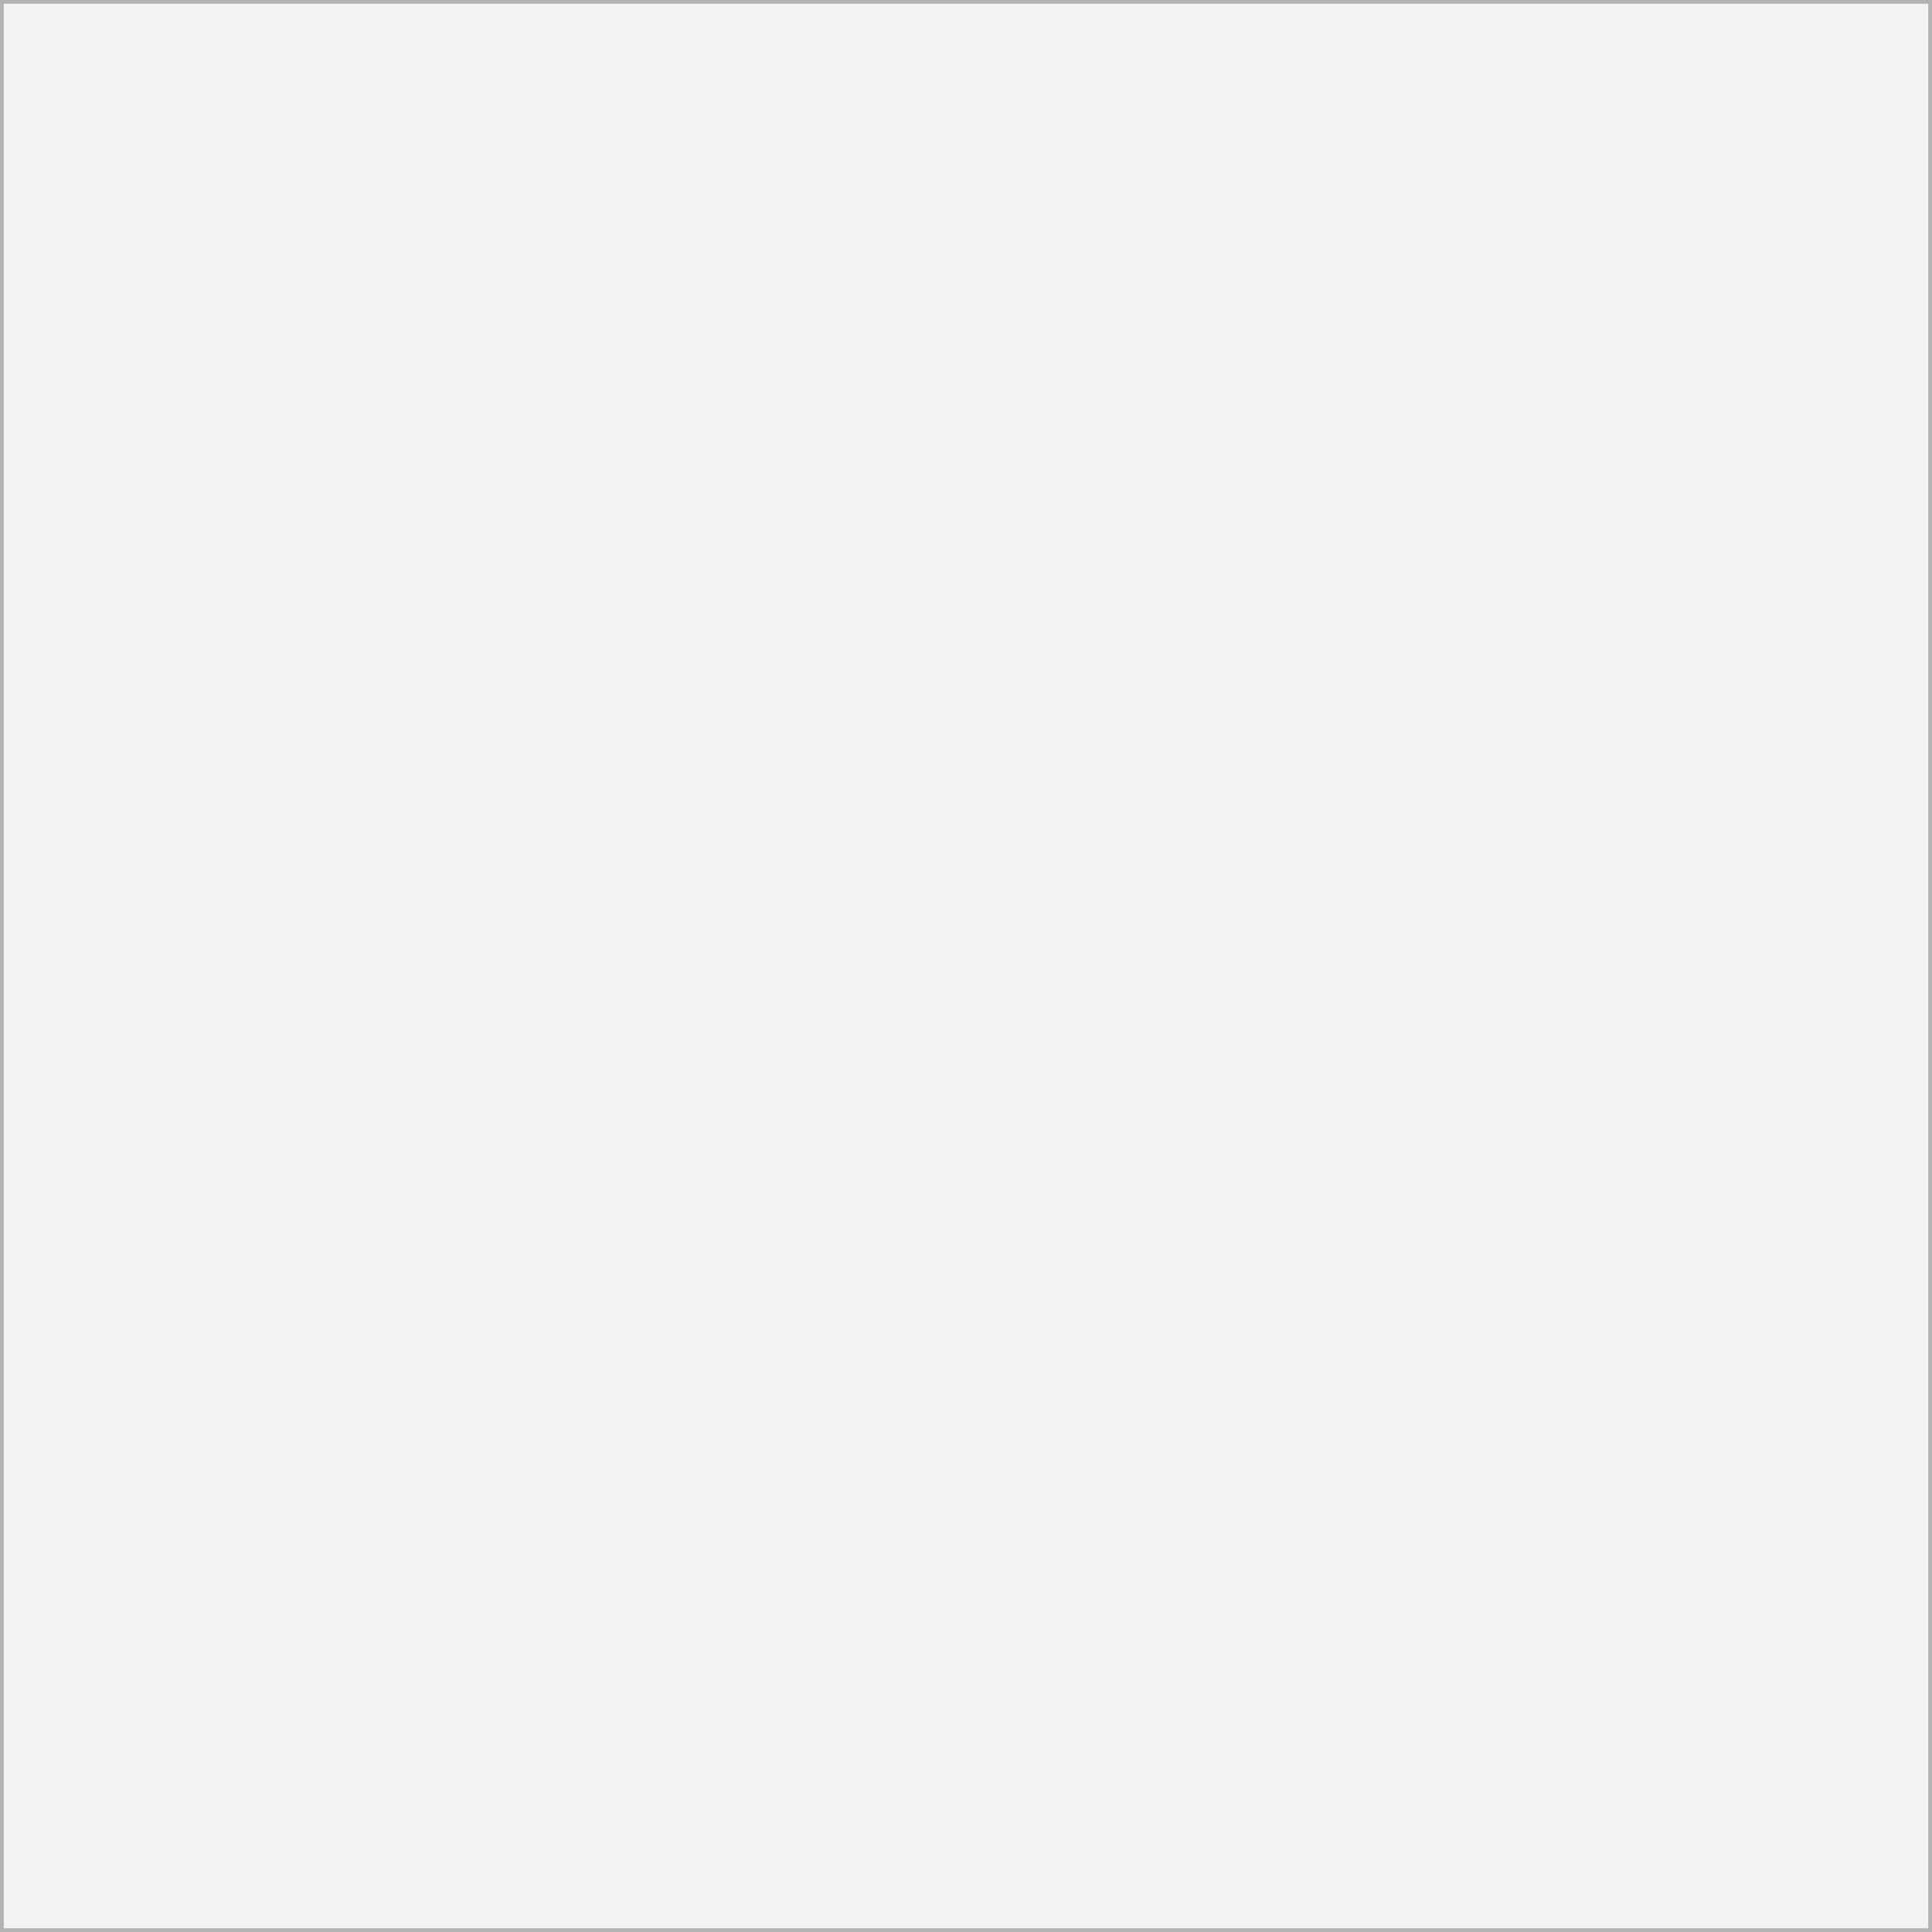
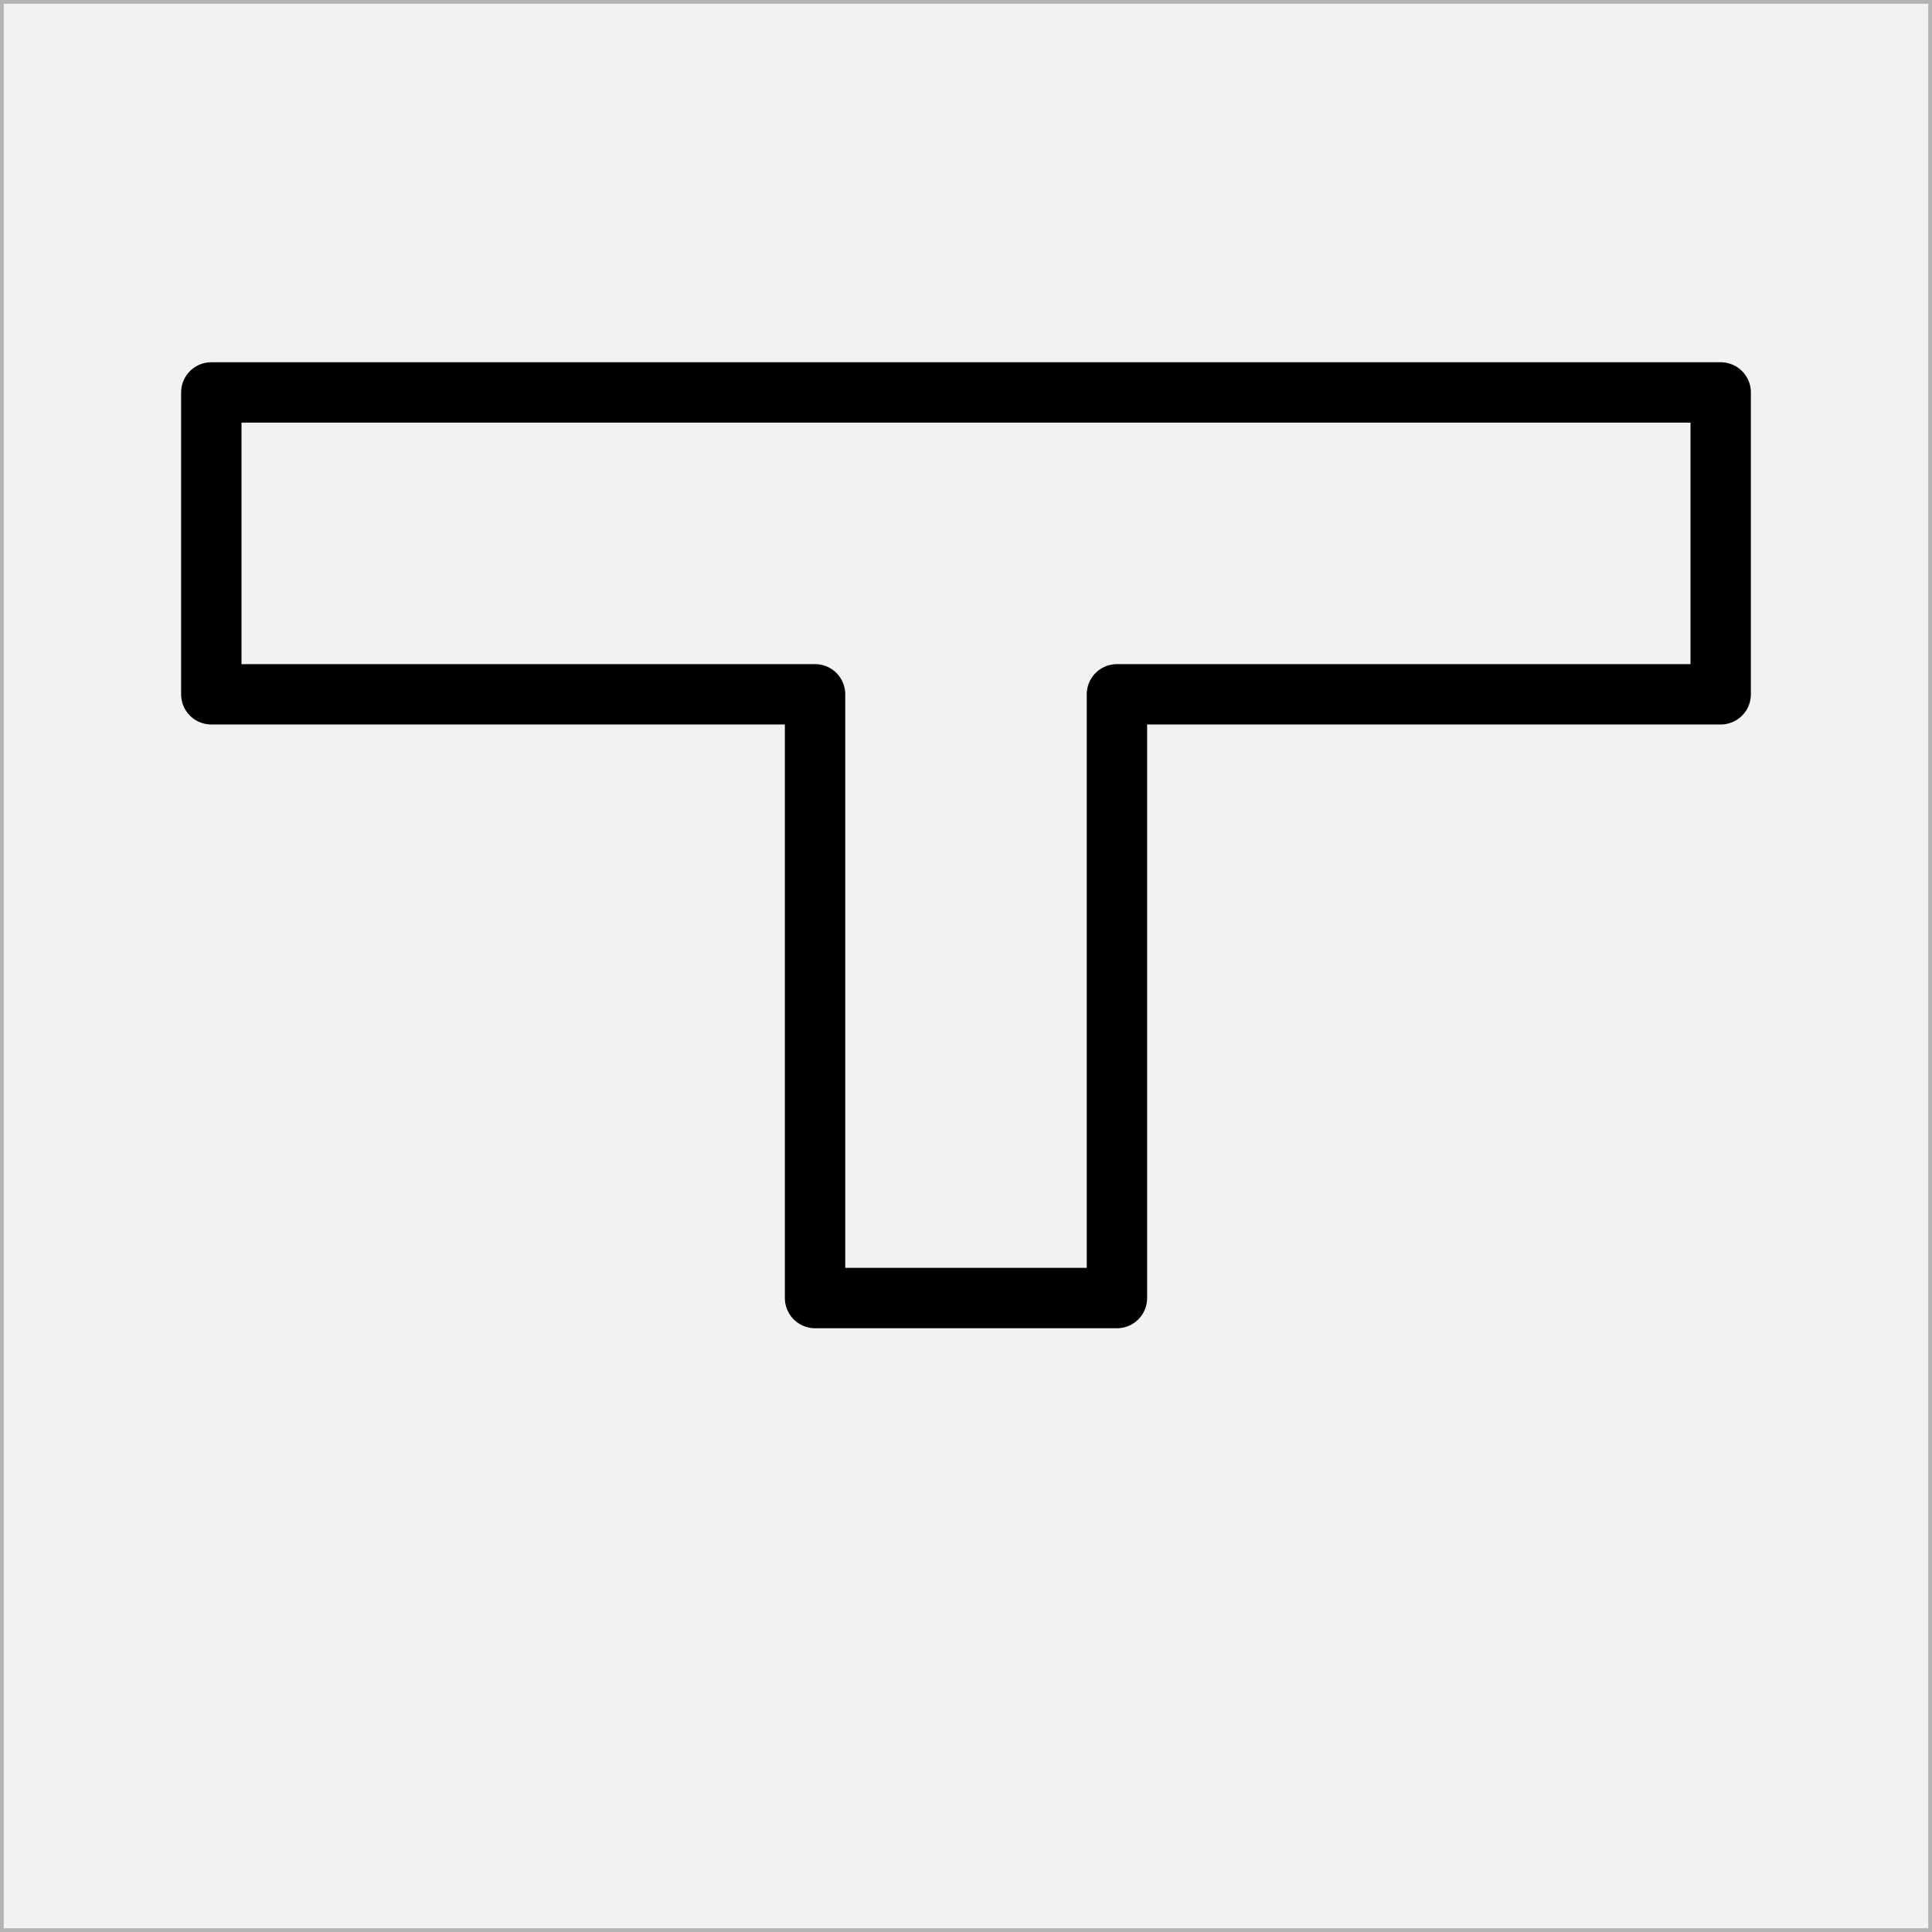
<svg xmlns="http://www.w3.org/2000/svg" width="64" height="64" id="svg2" version="1.1">
  <defs id="defs4" />
  <g id="layer2" style="display:inline">
    <rect style="fill:#f2f2f2;fill-opacity:1;fill-rule:evenodd;stroke:#b3b3b3;stroke-width:0.25;stroke-linecap:square;stroke-linejoin:miter;stroke-miterlimit:0;stroke-opacity:1;stroke-dasharray:none" id="rect3767" width="64" height="64" x="0" y="0" rx="0" />
  </g>
-   <g id="layer1" transform="translate(0,-988.3622)" />
+   <g id="layer1" transform="translate(0,-988.3622)">
+     <path style="fill:none;stroke:#000000;stroke-width:2;stroke-linecap:butt;stroke-linejoin:round;stroke-miterlimit:4;stroke-opacity:1;stroke-dasharray:none;stroke-dashoffset:10" d="m 57,1001.362 0,10 -20,0 0,20 -10,0 0,-20 -20,0 0,-10 z" id="path3001" />
+   </g>
</svg>
